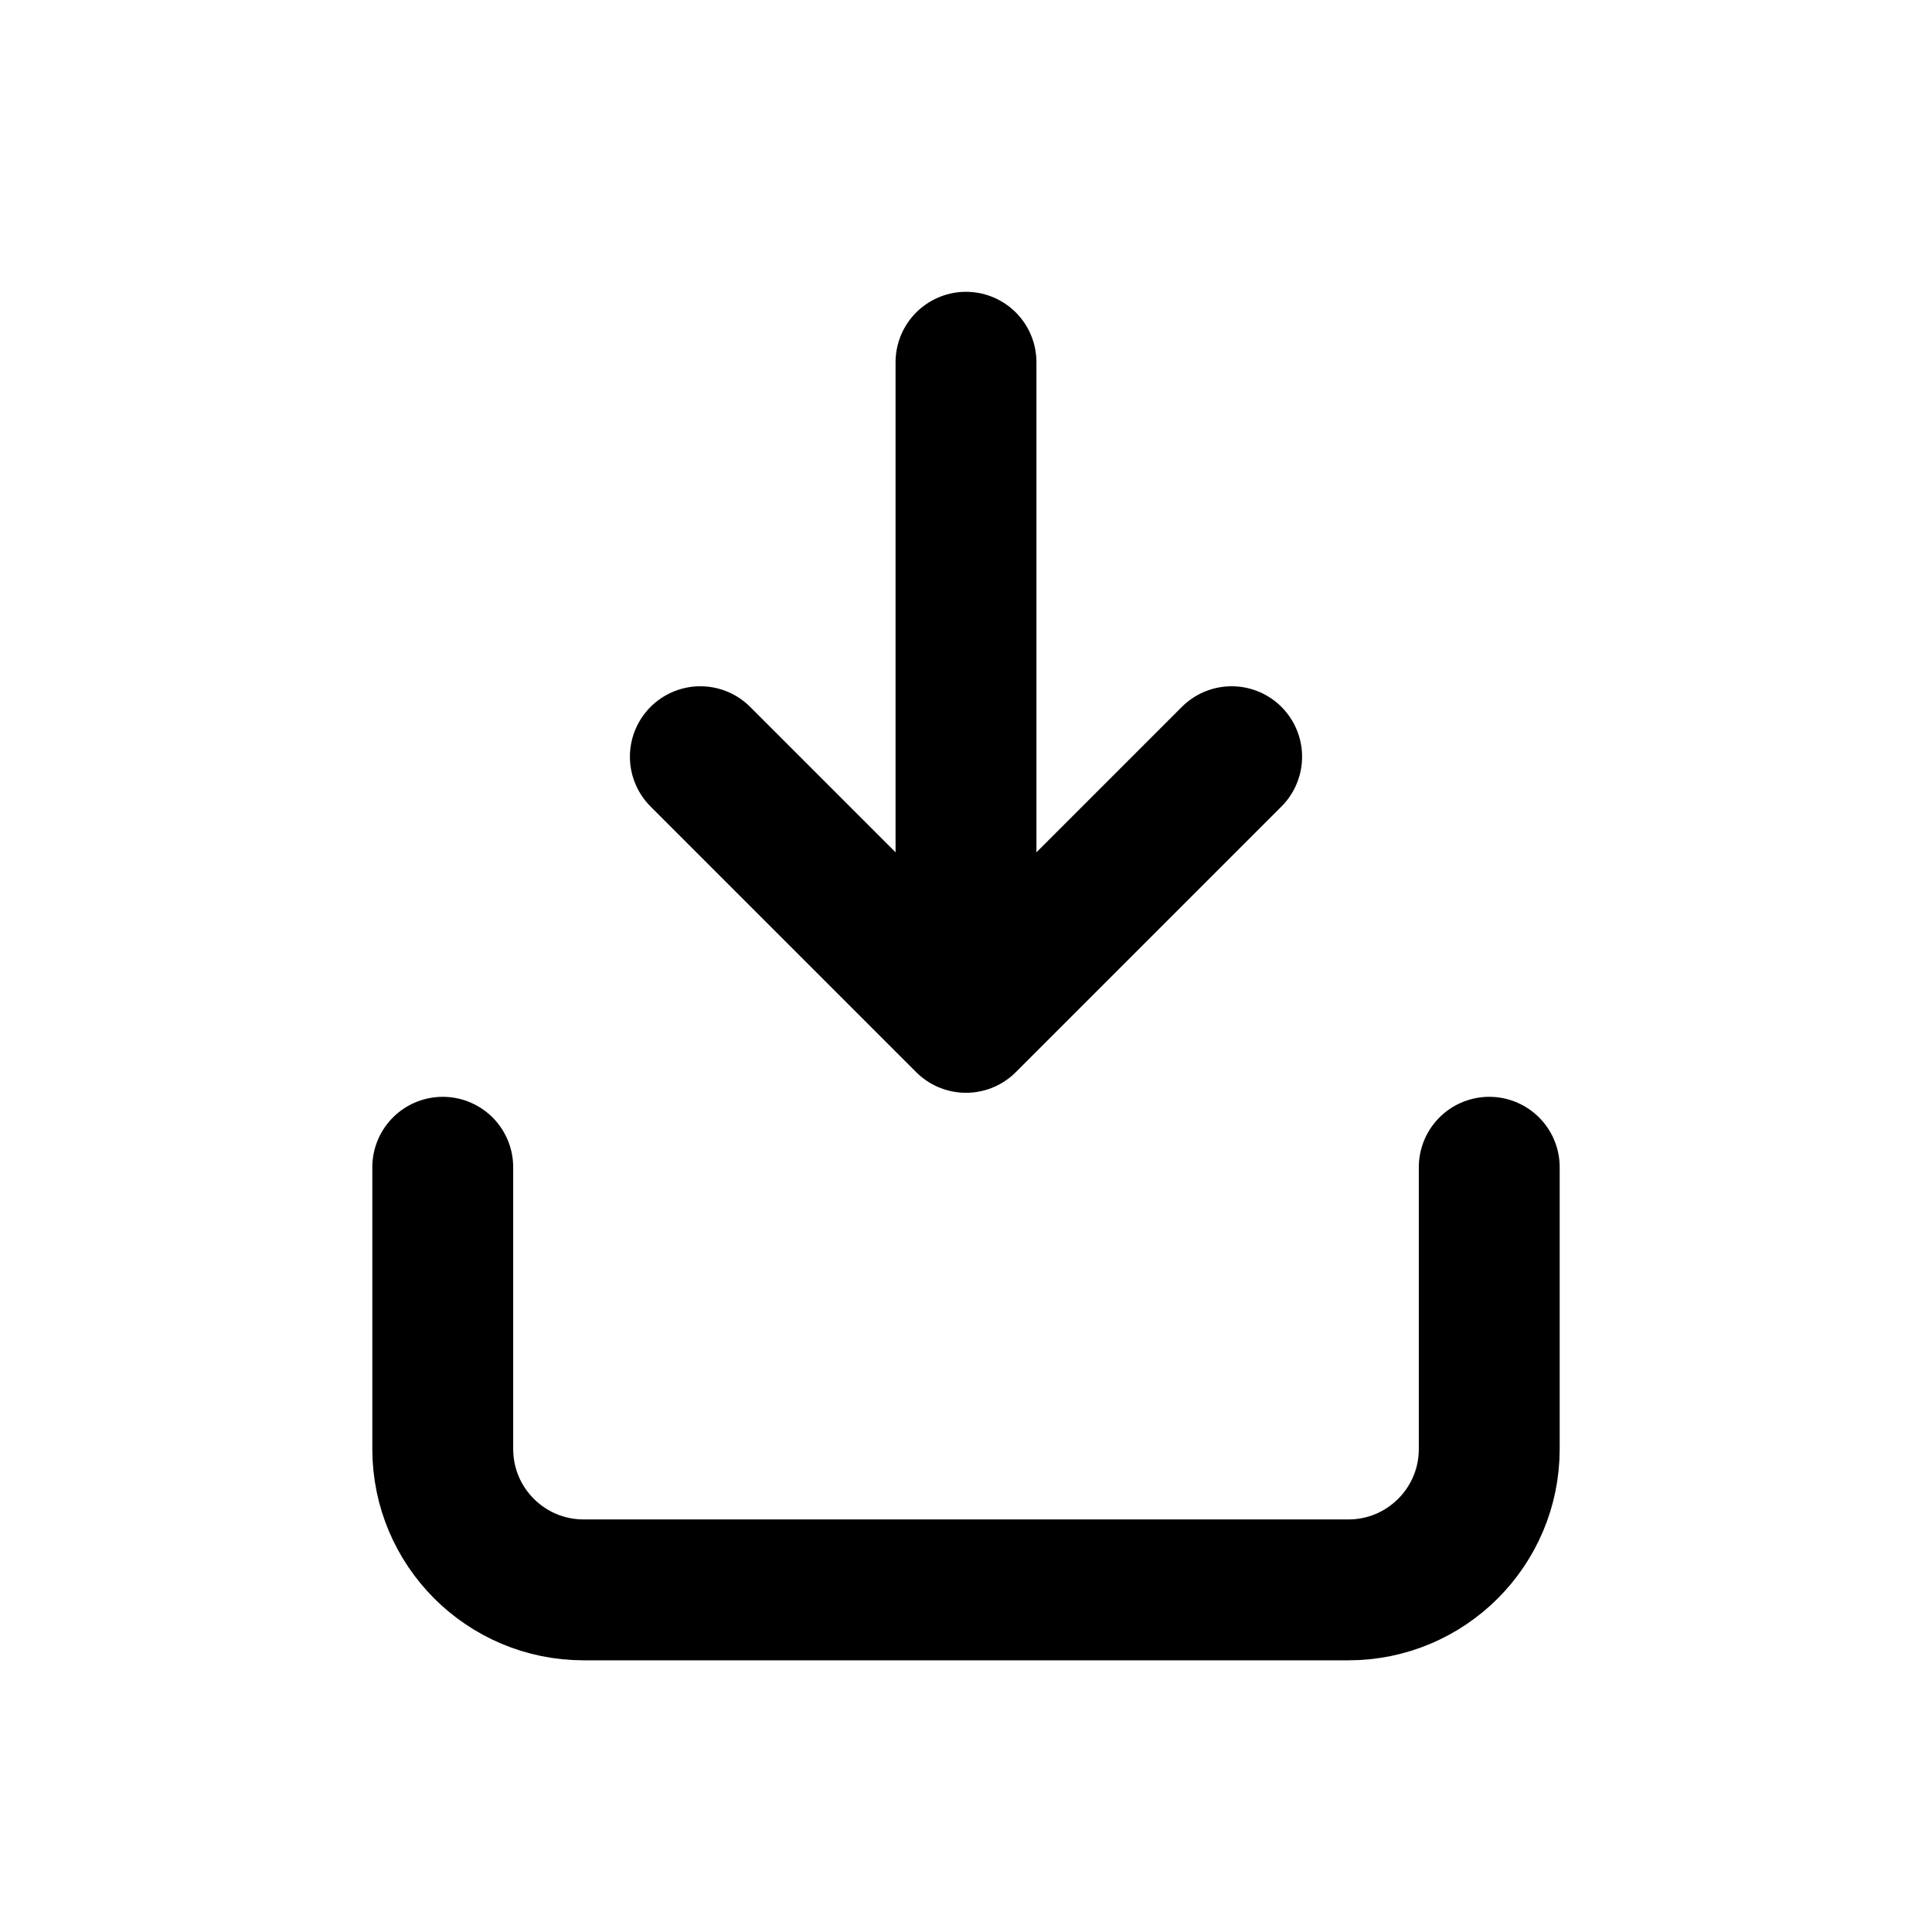
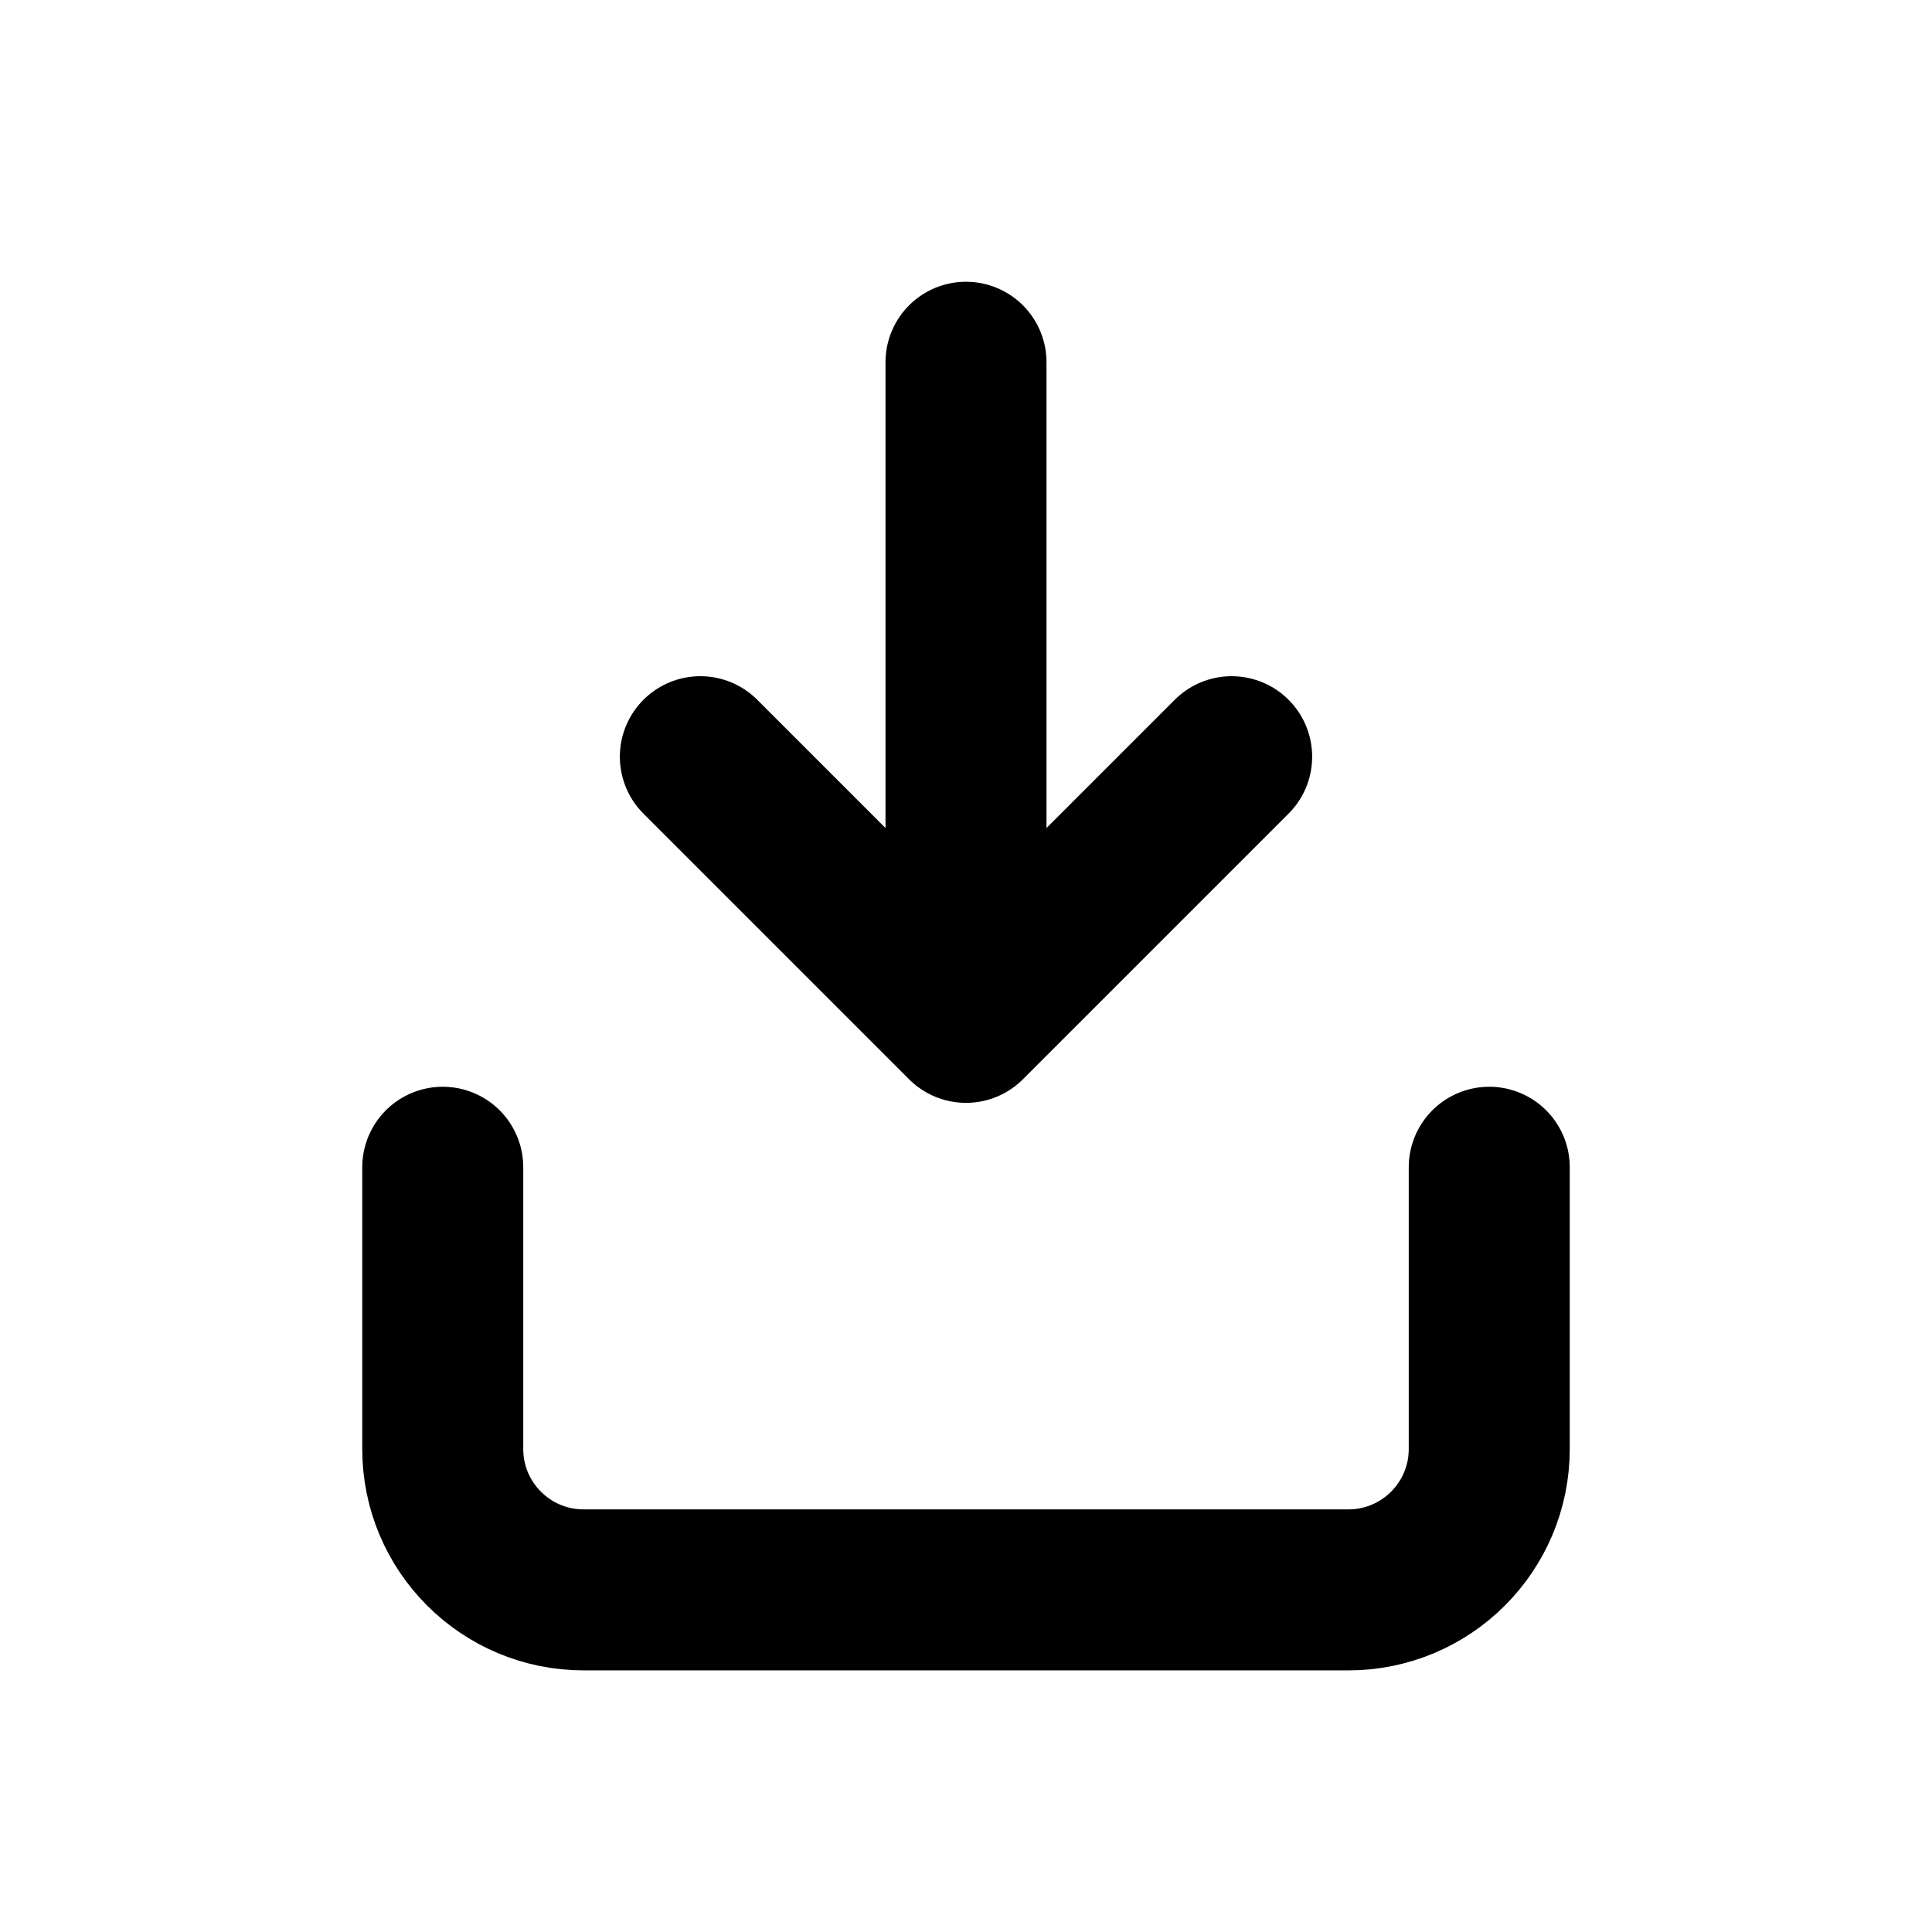
- <svg xmlns="http://www.w3.org/2000/svg" viewBox="0 0 24 24" fill="none" stroke="#000" stroke-width="1.75" stroke-linecap="round" stroke-linejoin="round">
+ <svg xmlns="http://www.w3.org/2000/svg" viewBox="0 0 24 24" fill="none" stroke="#000" stroke-width="2" stroke-linecap="round" stroke-linejoin="round">
  <path d="M12 4.5 V12.5 M8.7 9.4 L12 12.7 L15.3 9.4 M5.5 14.5 V18 A1.75 1.75 0 0 0 7.25 19.75 H16.75 A1.75 1.75 0 0 0 18.5 18 V14.5" />
</svg>
